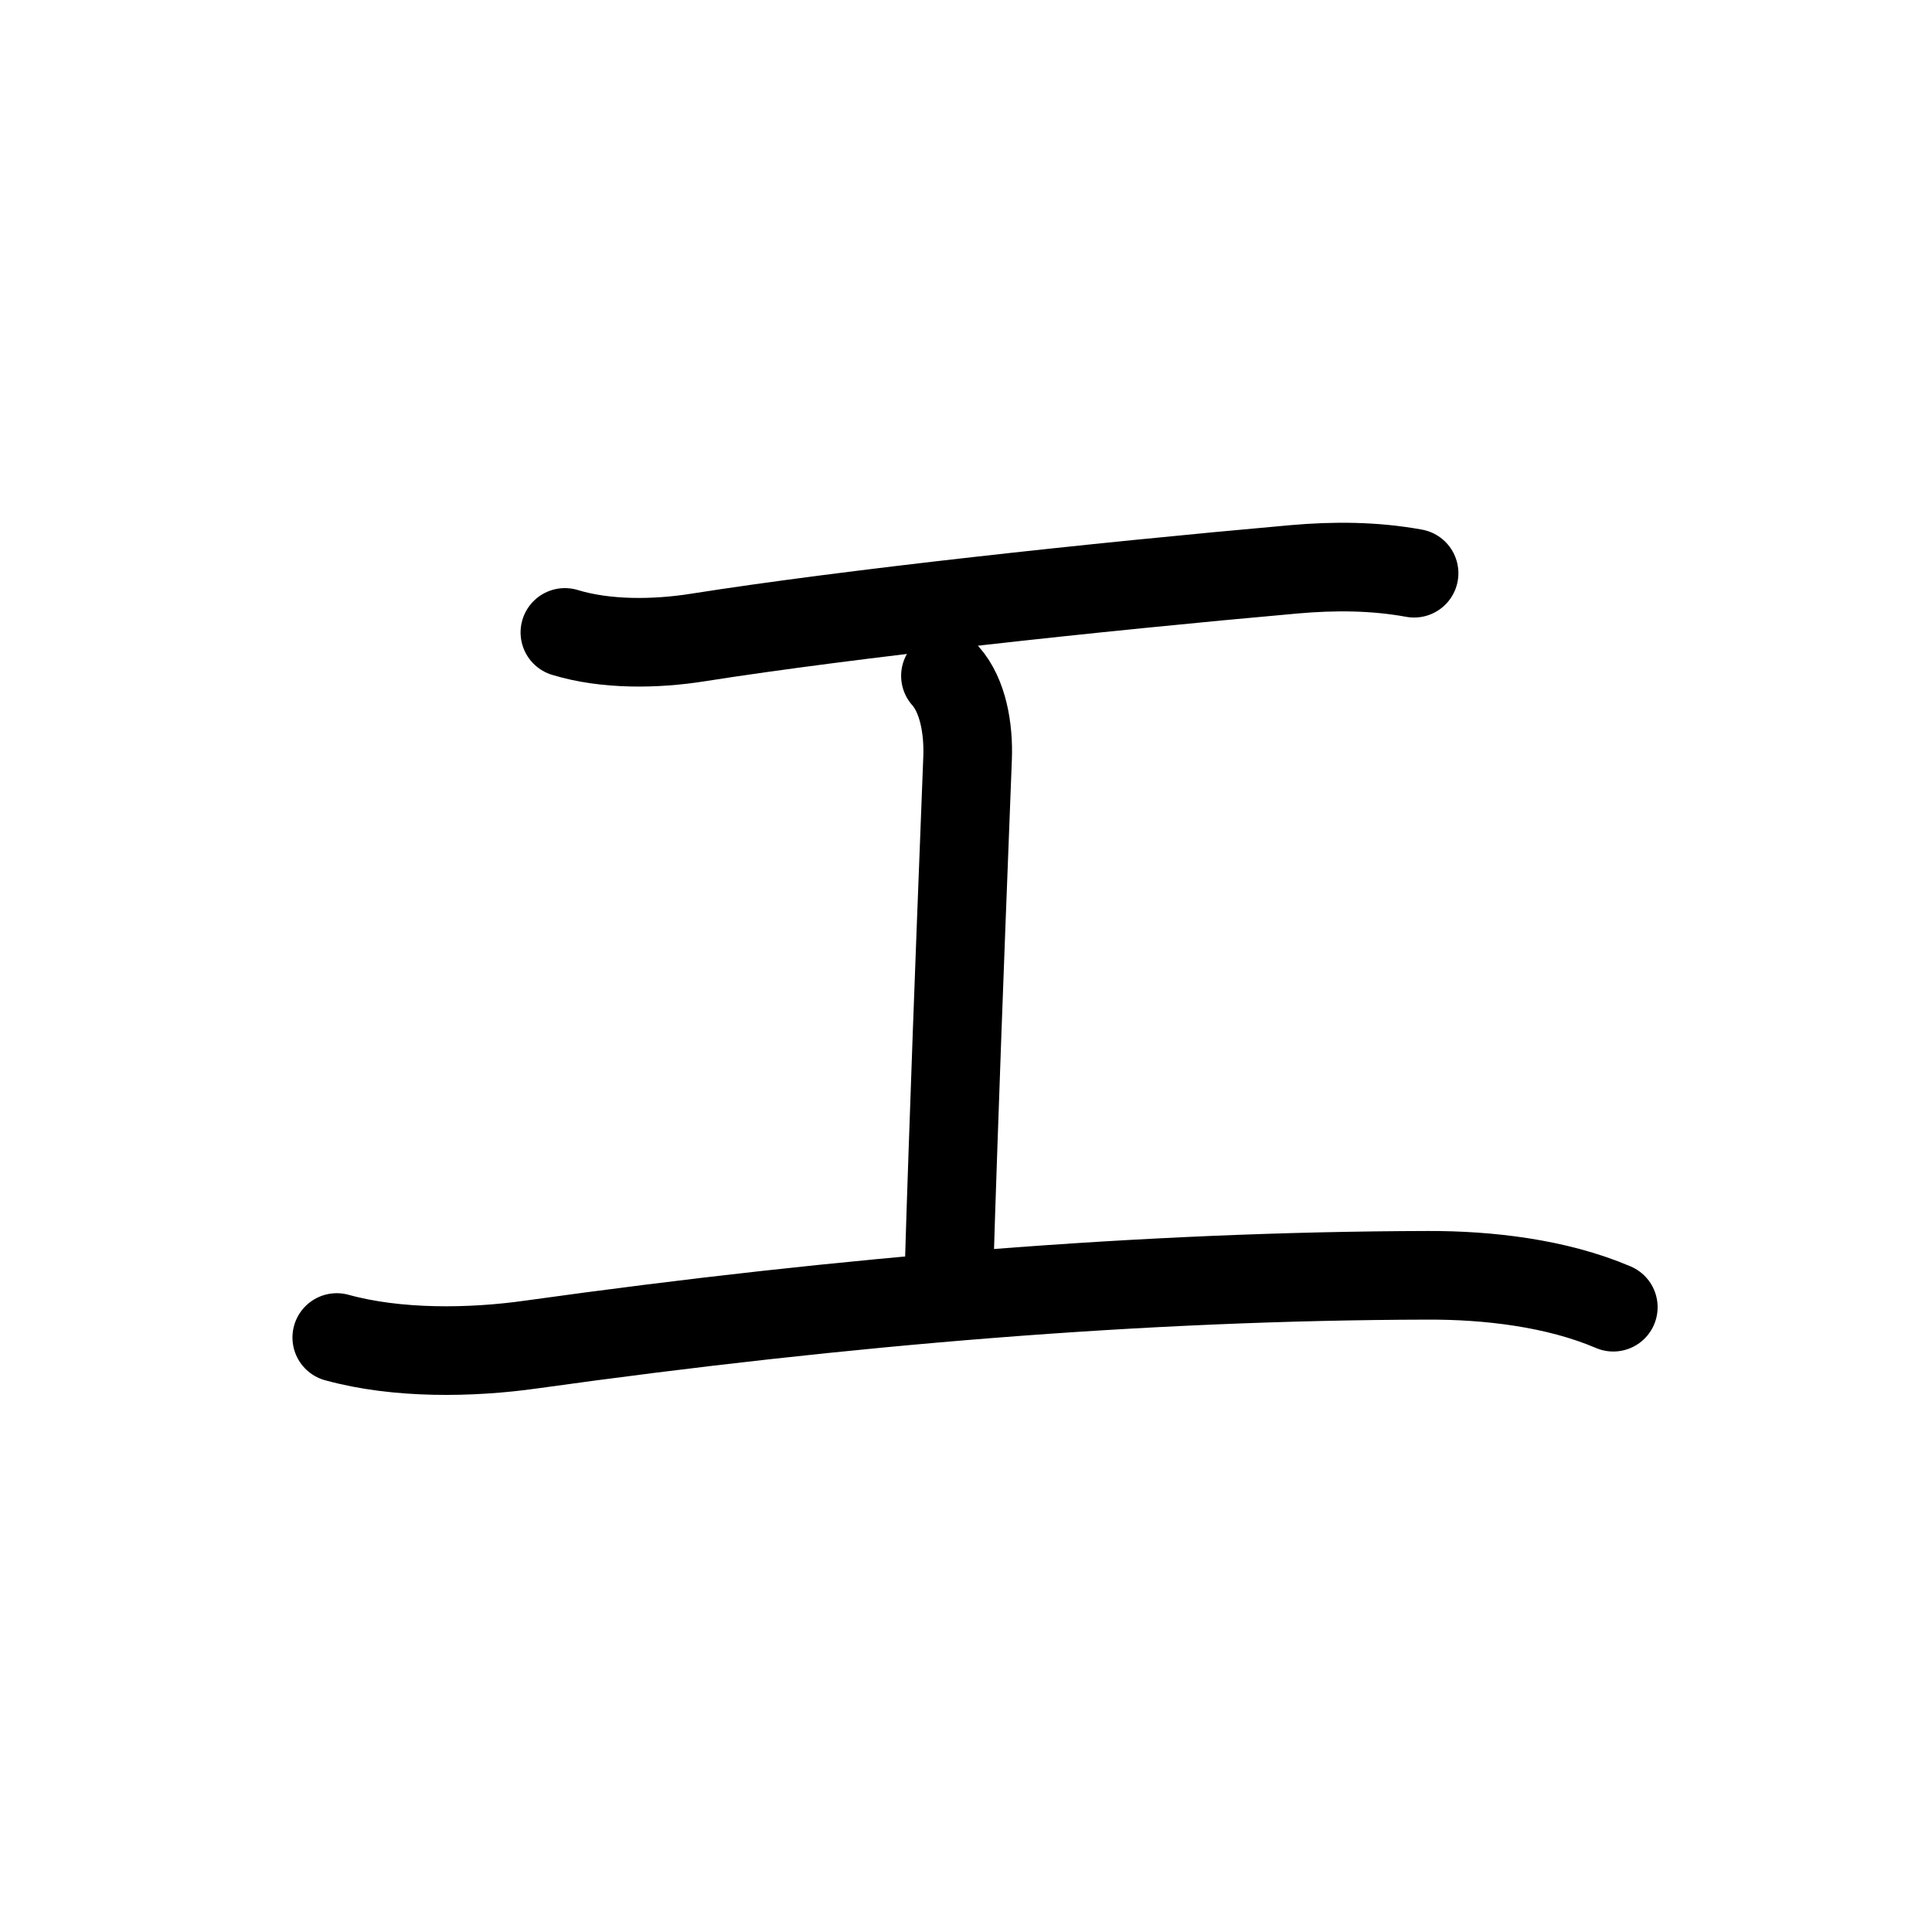
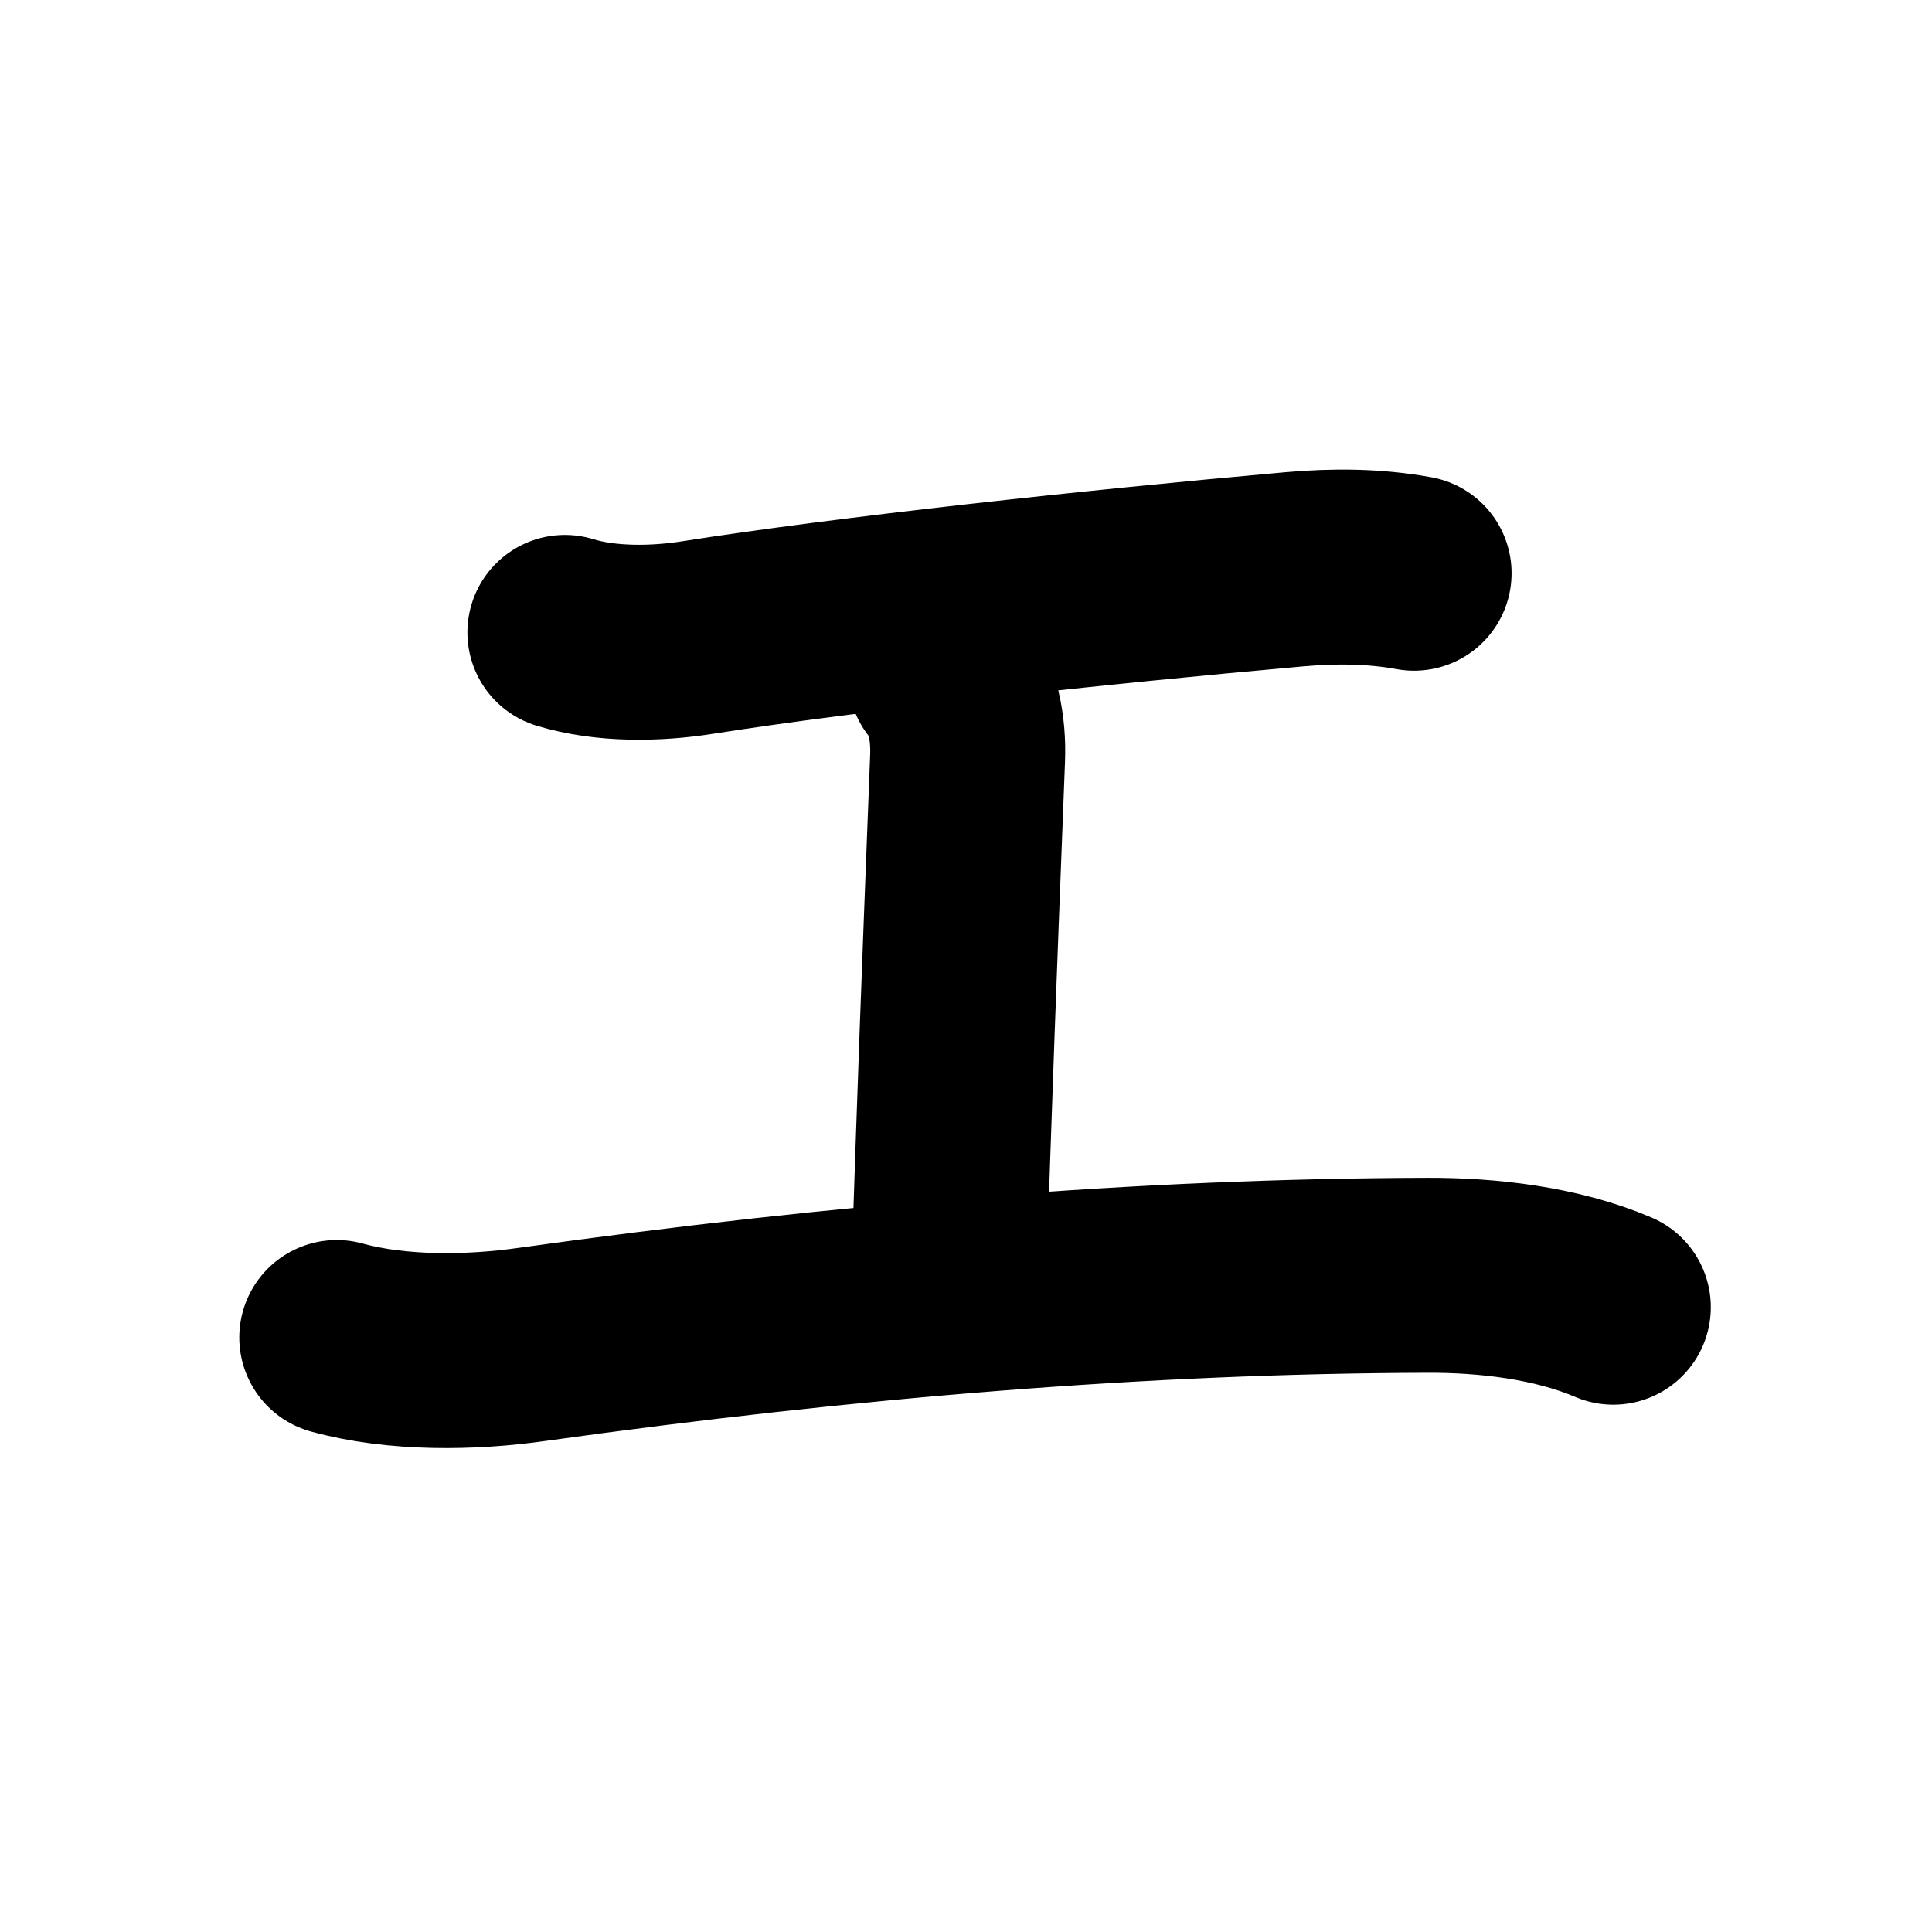
- <svg xmlns="http://www.w3.org/2000/svg" width="109" height="109" viewBox="0 0 109 109">
-   <g id="kvg:StrokePaths_030a8" style="fill:none;stroke:#000000;stroke-width:5;stroke-linecap:round;stroke-linejoin:round;">
-     <g id="kvg:030a8">
-       <path id="kvg:030a8-s1" d="M31.87,35.68c2.32,0.71,5.14,0.66,7.48,0.29c8.57-1.35,22.4-2.85,33.66-3.85c2.26-0.2,4.52-0.19,6.77,0.22" />
-       <path id="kvg:030a8-s2" d="M53.34,38.13c1,1.12,1.31,3,1.25,4.62c-0.18,4.74-0.51,12.89-0.83,22.25c-0.08,2.31-0.16,4.7-0.23,7.12" />
-       <path id="kvg:030a8-s3" d="M19,75.46c3.41,0.94,7.57,0.88,11.01,0.39c17.78-2.48,34.53-3.86,50.55-3.9c3.34-0.01,7.23,0.42,10.46,1.8" />
-     </g>
-   </g>
+ <svg xmlns="http://www.w3.org/2000/svg" width="109" height="109" viewBox="0 0 109 109" version="1.1">
+   <path id="kvg:030a8-s1" d="m 31.87,35.68 c 2.32,0.71 5.14,0.66 7.48,0.29 8.57,-1.35 22.4,-2.85 33.66,-3.85 2.26,-0.2 4.52,-0.19 6.77,0.22" style="fill:none;stroke:#000000;stroke-width:11;stroke-linecap:round;stroke-linejoin:round" />
+   <path id="kvg:030a8-s2" d="m 53.34,38.13 c 1,1.12 1.31,3 1.25,4.62 -0.18,4.74 -0.51,12.89 -0.83,22.25 -0.08,2.31 -0.16,4.7 -0.23,7.12" style="fill:none;stroke:#000000;stroke-width:11;stroke-linecap:round;stroke-linejoin:round" />
+   <path id="kvg:030a8-s3" d="m 19,75.46 c 3.41,0.94 7.57,0.88 11.01,0.39 17.78,-2.48 34.53,-3.86 50.55,-3.9 3.34,-0.01 7.23,0.42 10.46,1.8" style="fill:none;stroke:#000000;stroke-width:11;stroke-linecap:round;stroke-linejoin:round" />
</svg>
